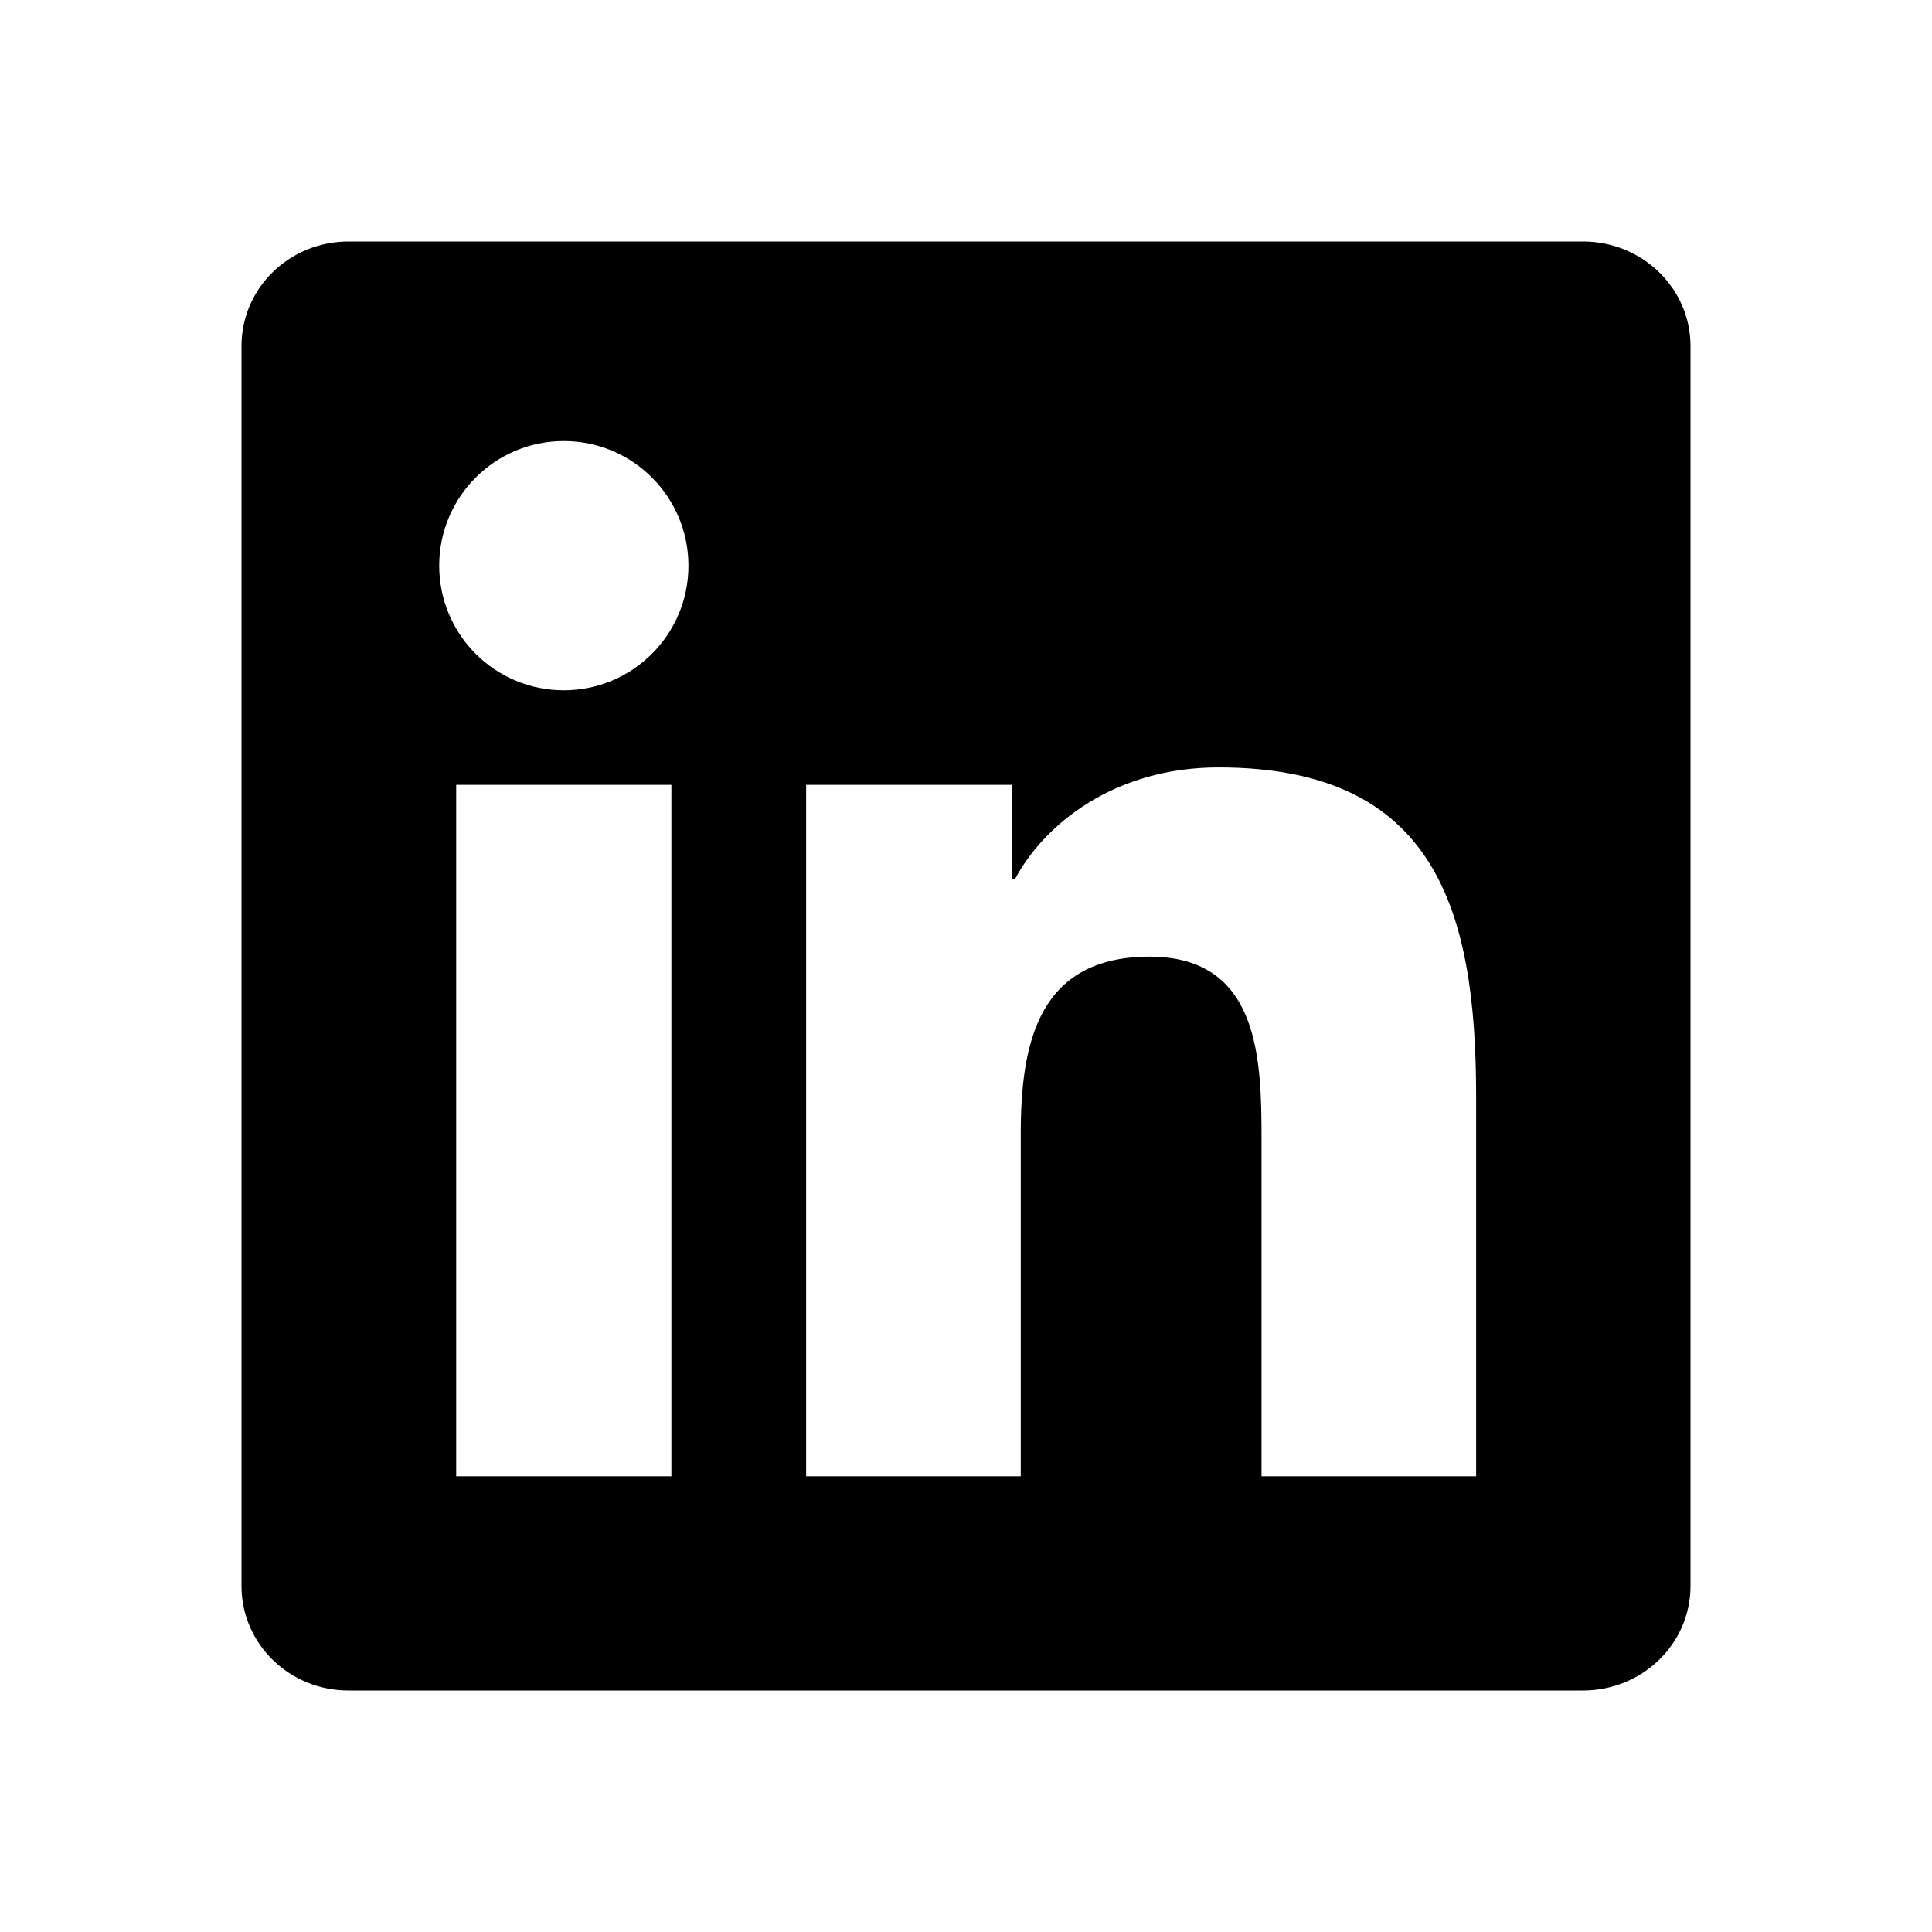
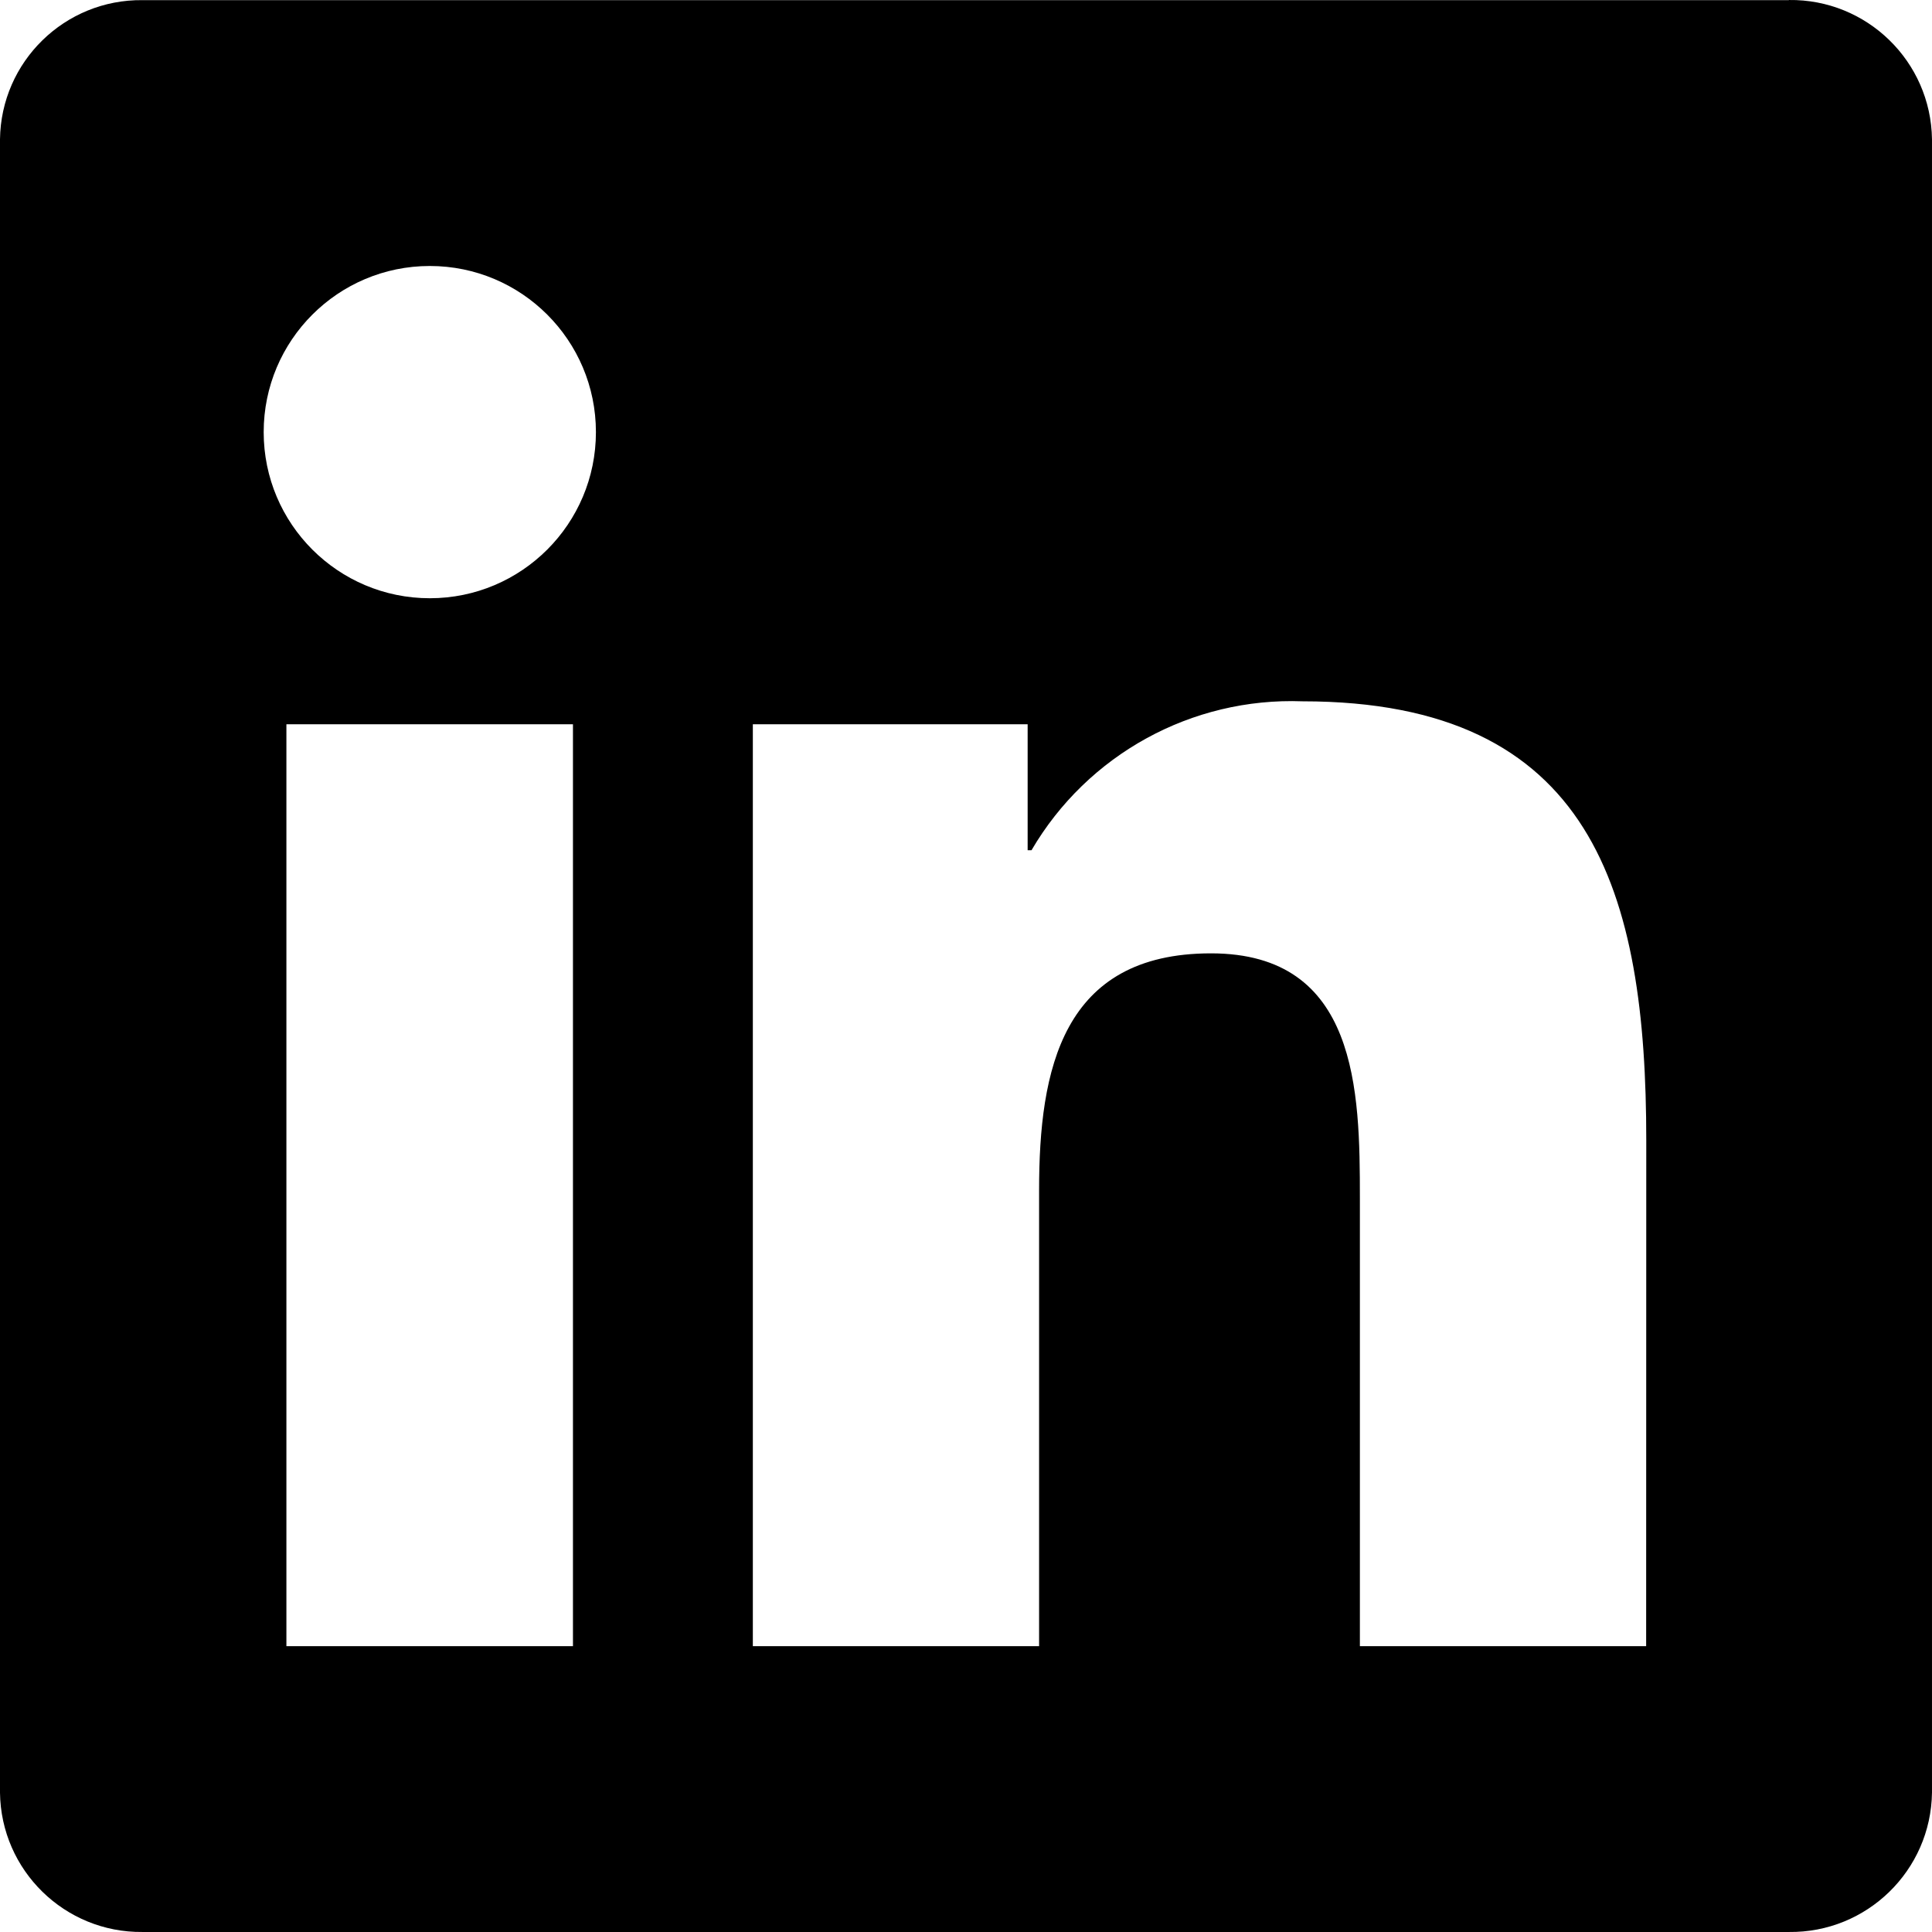
- <svg xmlns="http://www.w3.org/2000/svg" fill="currentColor" class="size-8" viewBox="0 0 24 24">
-   <path d="M18.336 18.339h-2.665v-4.177c0-.996-.02-2.278-1.39-2.278-1.389 0-1.601 1.084-1.601 2.205v4.25h-2.666V9.75h2.56v1.17h.035c.358-.674 1.228-1.387 2.528-1.387 2.7 0 3.2 1.778 3.2 4.091v4.715ZM7.004 8.575a1.546 1.546 0 0 1-1.548-1.549 1.548 1.548 0 1 1 1.547 1.549Zm1.336 9.764H5.667V9.75H8.34v8.589ZM19.67 3H4.33C3.594 3 3 3.58 3 4.297v15.406c0 .717.594 1.297 1.328 1.297h15.339C20.4 21 21 20.42 21 19.703V4.297c0-.716-.6-1.297-1.334-1.297h.003Z" />
+ <svg xmlns="http://www.w3.org/2000/svg" viewBox="0 0 256 256">
+   <path fill="currentColor" d="M218.123 218.127h-37.931v-59.403c0-14.165-.253-32.4-19.728-32.4-19.756 0-22.779 15.434-22.779 31.369v60.43h-37.93V95.967h36.413v16.694h.51a39.907 39.907 0 0 1 35.928-19.733c38.445 0 45.533 25.288 45.533 58.186l-.016 67.013ZM56.955 79.27c-12.157.002-22.014-9.852-22.016-22.009-.002-12.157 9.851-22.014 22.008-22.016 12.157-.003 22.014 9.851 22.016 22.008A22.013 22.013 0 0 1 56.955 79.27m18.966 138.858H37.95V95.967h37.97v122.16ZM237.033.018H18.89C8.58-.098.125 8.161-.001 18.471v219.053c.122 10.315 8.576 18.582 18.89 18.474h218.144c10.336.128 18.823-8.139 18.966-18.474V18.454c-.147-10.33-8.635-18.588-18.966-18.453" />
</svg>
